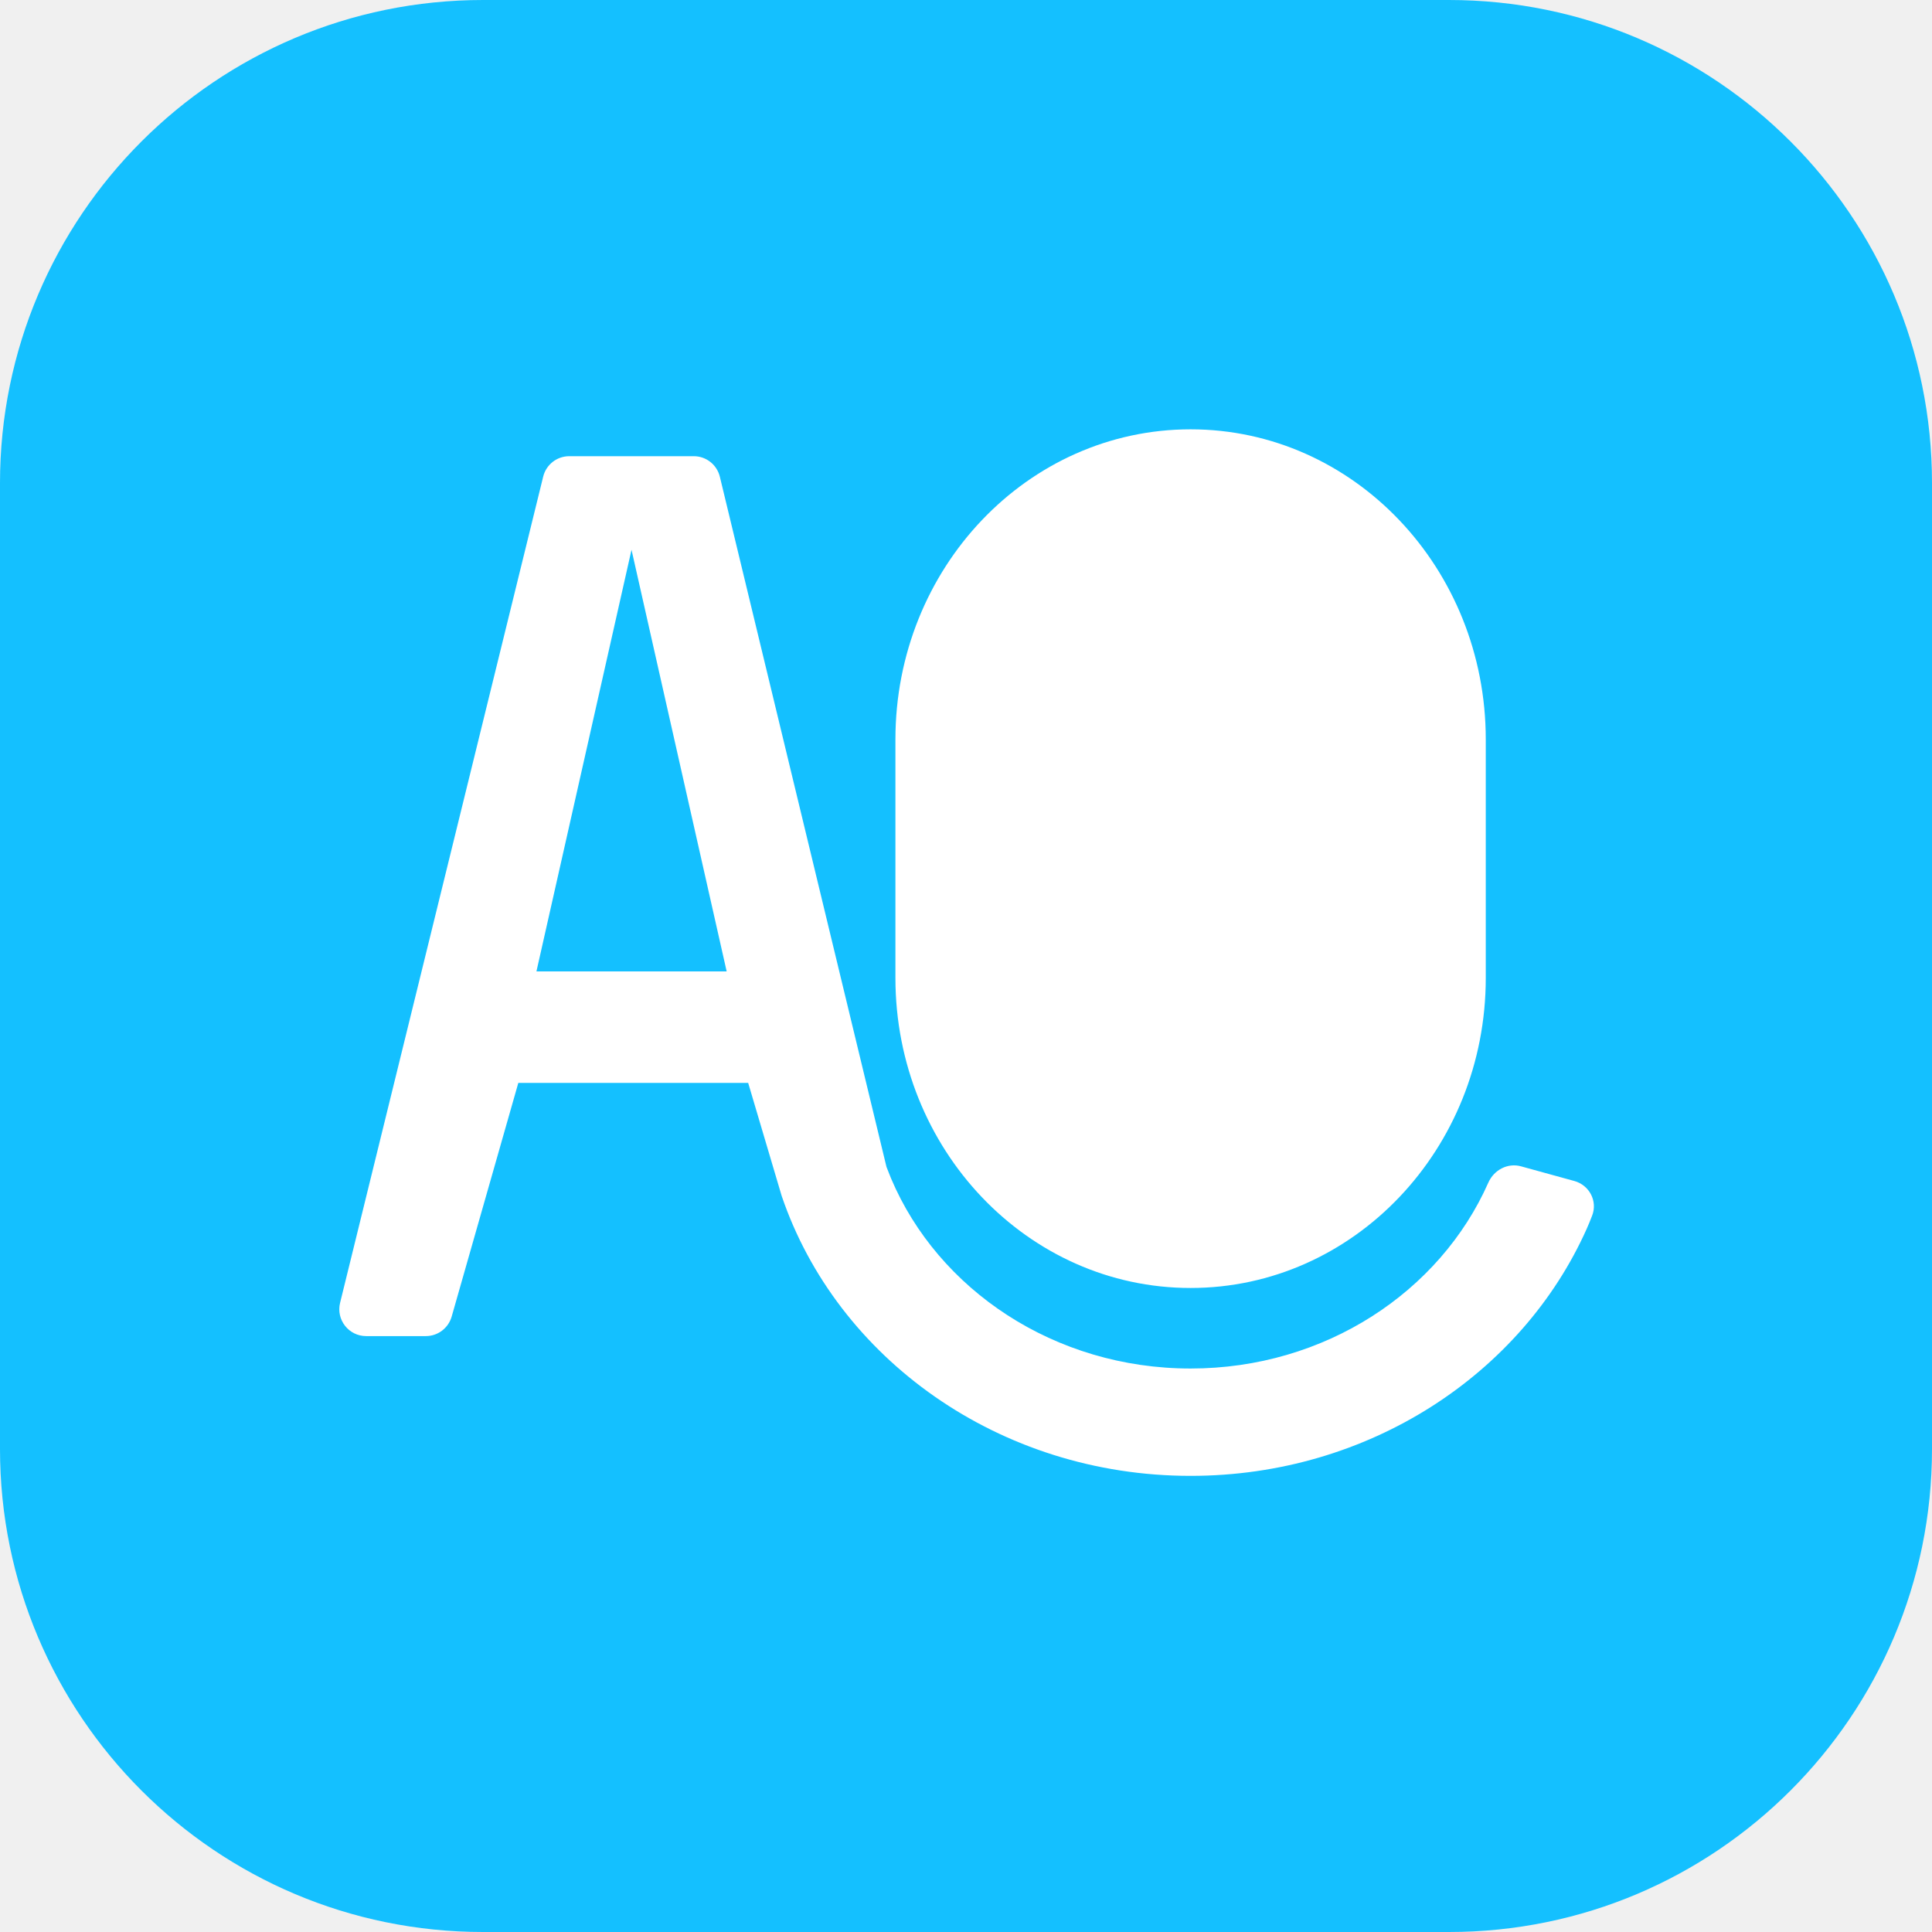
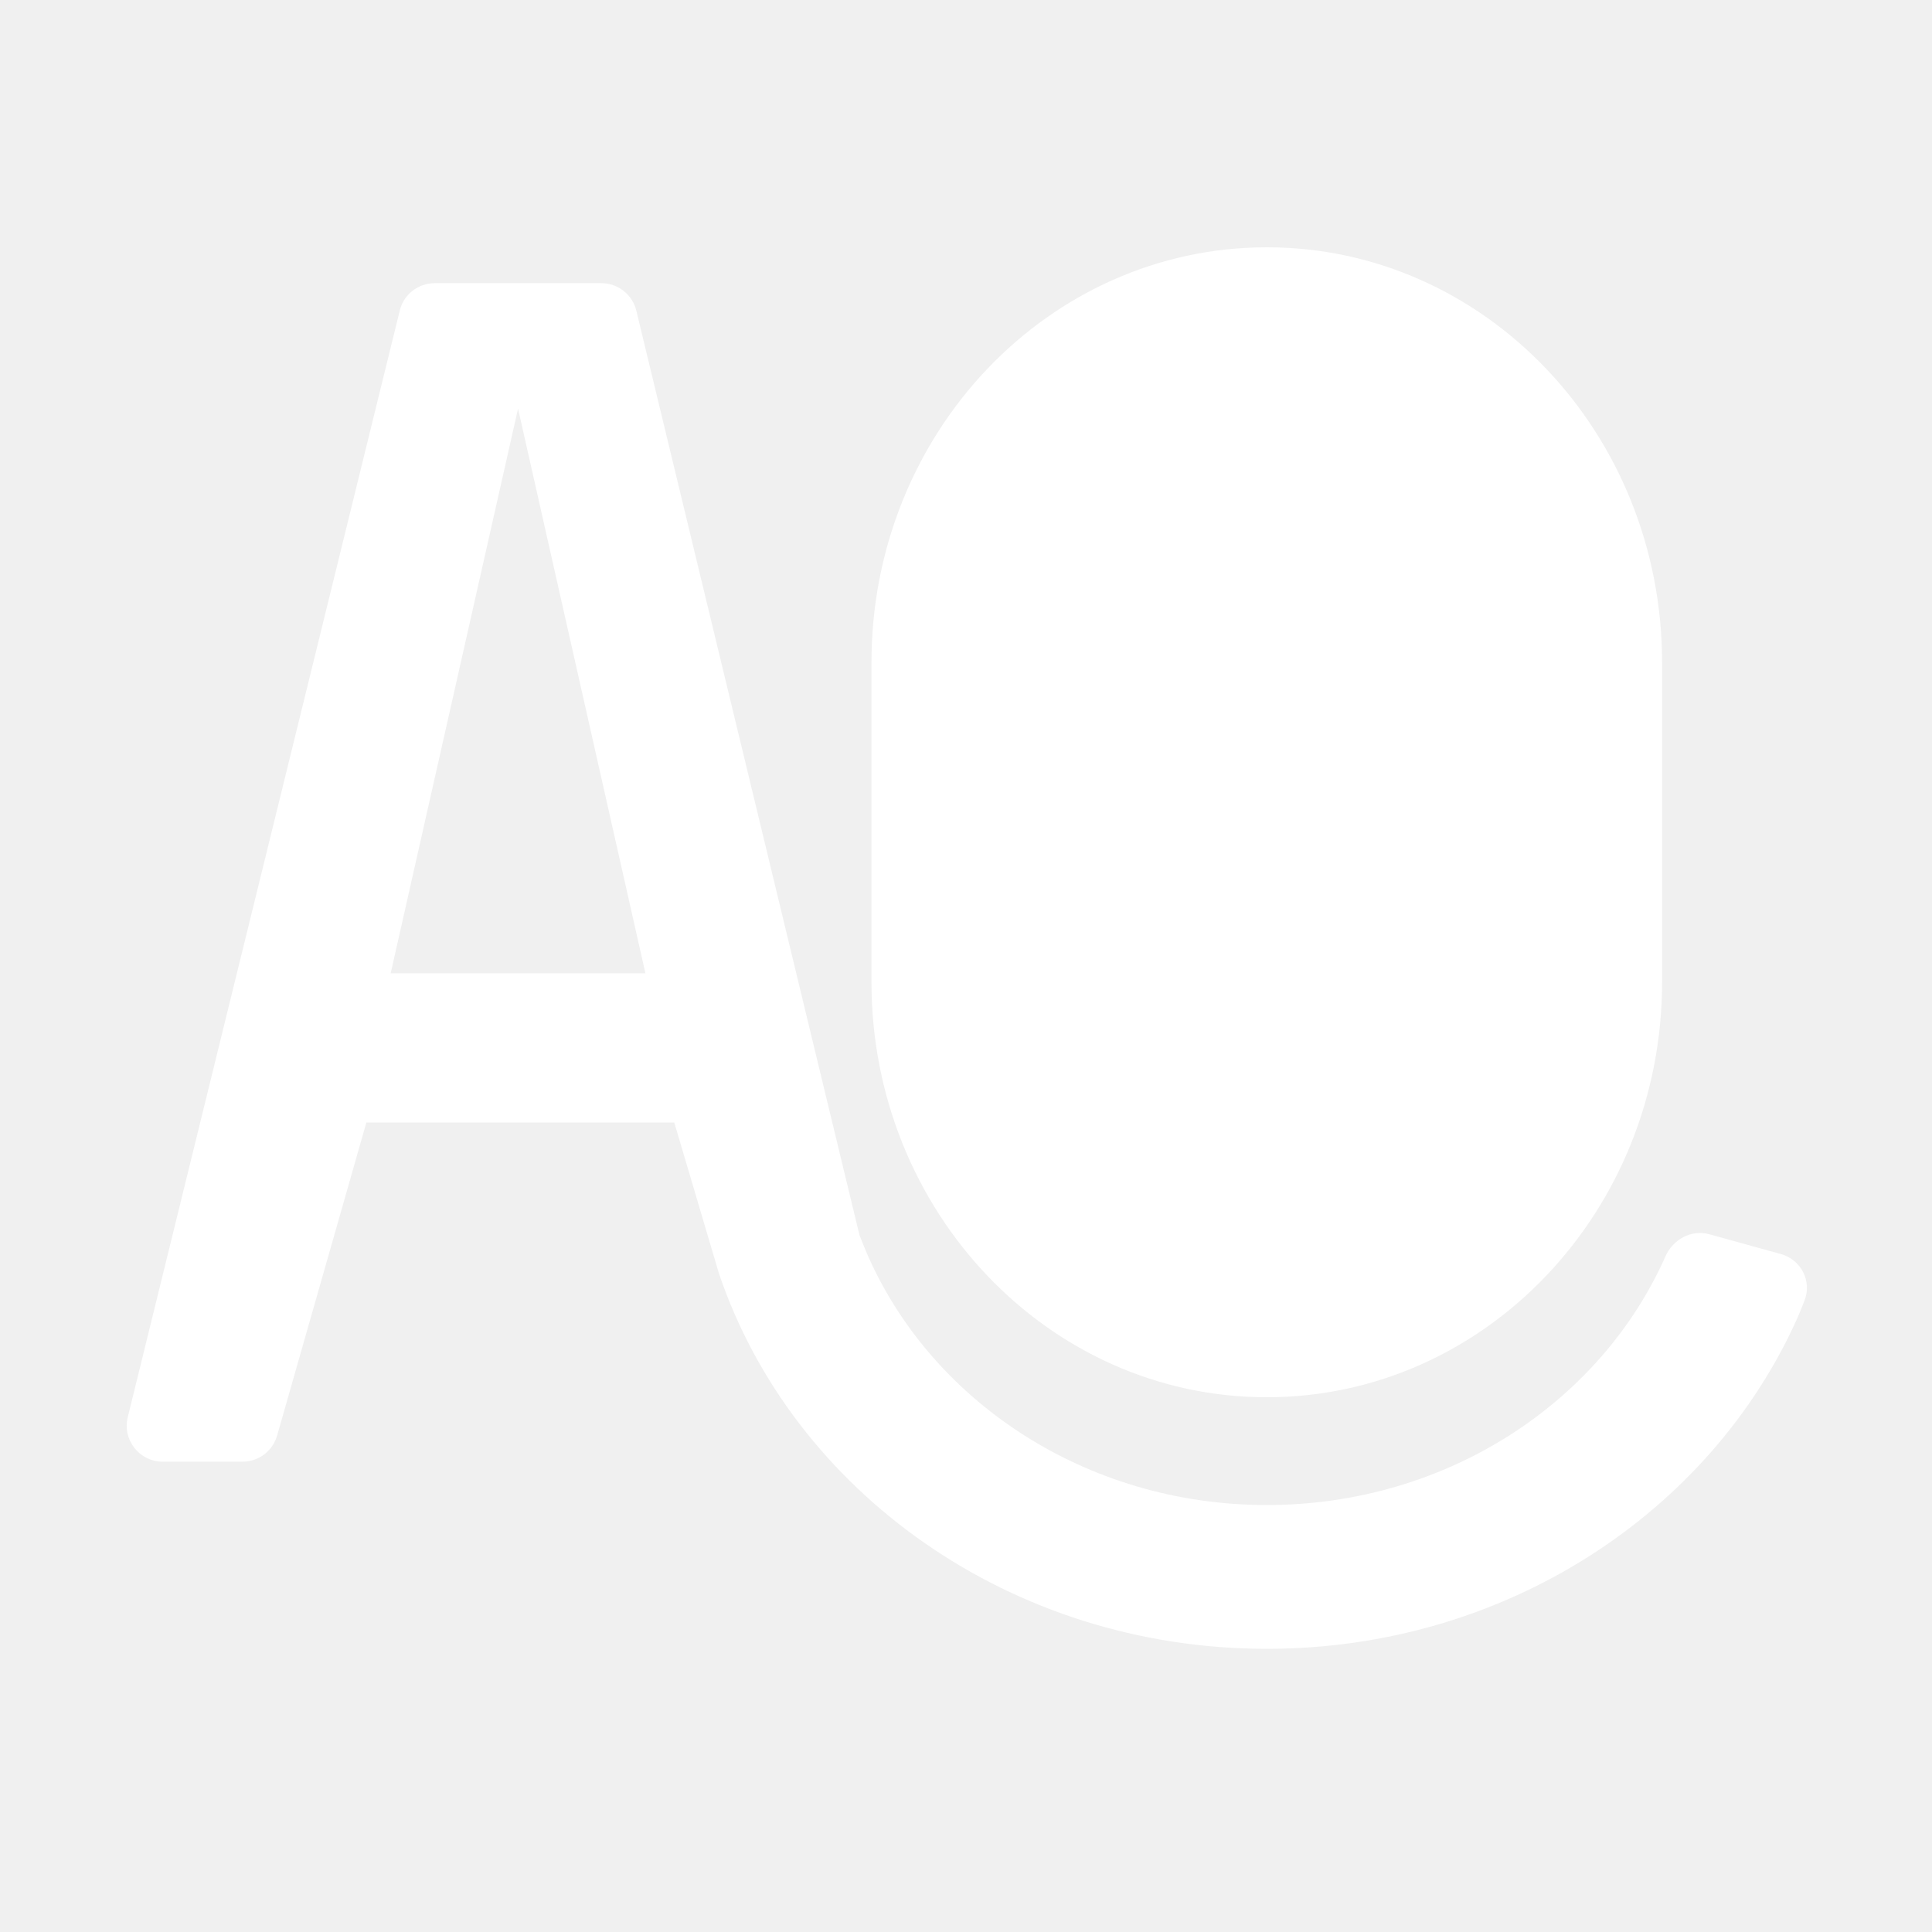
- <svg xmlns="http://www.w3.org/2000/svg" width="20" height="20" viewBox="0 0 32 32" fill="none">
-   <path d="M0 8C0 3.582 3.582 0 8 0H24C28.418 0 32 3.582 32 8V24C32 28.418 28.418 32 24 32H8C3.582 32 0 28.418 0 24V8Z" fill="#14C0FF" />
-   <g clip-path="url(#clip0_10330_2180)">
-     <path d="M9.429 7.556C9.224 7.556 9.046 7.695 8.997 7.894L5.633 21.579C5.564 21.859 5.776 22.13 6.065 22.13H7.053C7.252 22.13 7.426 21.998 7.481 21.807L8.585 17.936H12.392L12.946 19.805C13.859 22.496 16.547 24.445 19.72 24.445C22.673 24.445 25.206 22.757 26.28 20.355C26.308 20.294 26.339 20.216 26.371 20.134C26.464 19.894 26.325 19.63 26.076 19.561C26.035 19.55 25.997 19.539 25.966 19.531C25.645 19.442 25.388 19.372 25.193 19.318C24.971 19.257 24.744 19.378 24.651 19.589C23.851 21.396 21.945 22.667 19.72 22.667C17.467 22.667 15.54 21.363 14.759 19.519L14.683 19.328L11.923 7.896C11.874 7.696 11.696 7.556 11.491 7.556H9.429ZM19.72 7.111C17.02 7.111 14.831 9.411 14.831 12.247V16.198C14.831 19.034 17.02 21.333 19.72 21.333C22.42 21.333 24.609 19.034 24.609 16.198V12.247C24.609 9.411 22.42 7.111 19.72 7.111ZM10.46 9.106L12.036 16.09H8.885L10.46 9.106Z" fill="white" />
+ <svg xmlns="http://www.w3.org/2000/svg" width="14" height="14" viewBox="0 0 14 14" fill="none">
+   <g clip-path="url(#clip0_5275_4068)">
+     <path d="M3.15 2.052C3.03 2.052 2.925 2.134 2.897 2.25L0.926 10.269C0.885 10.433 1.01 10.592 1.179 10.592H1.758C1.874 10.592 1.976 10.514 2.008 10.403L2.655 8.134H4.886L5.21 9.229C5.745 10.806 7.32 11.948 9.18 11.948C10.91 11.948 12.394 10.959 13.024 9.552C13.04 9.516 13.058 9.47 13.077 9.422C13.131 9.282 13.05 9.127 12.904 9.087C12.88 9.08 12.857 9.074 12.839 9.069C12.652 9.017 12.501 8.976 12.387 8.944C12.257 8.908 12.124 8.98 12.069 9.103C11.6 10.162 10.483 10.906 9.18 10.906C7.86 10.906 6.731 10.142 6.273 9.062L6.228 8.95L4.611 2.251C4.583 2.135 4.478 2.052 4.358 2.052H3.15ZM9.18 1.792C7.598 1.792 6.315 3.139 6.315 4.801V7.116C6.315 8.778 7.598 10.125 9.18 10.125C10.762 10.125 12.044 8.778 12.044 7.116V4.801C12.044 3.139 10.762 1.792 9.18 1.792ZM3.754 2.961L4.677 7.053H2.831L3.754 2.961Z" fill="white" />
  </g>
  <defs>
-     <clipPath id="clip0_10330_2180">
-       <rect width="21.333" height="21.333" fill="white" transform="matrix(-1 0 0 1 26.6667 5.33337)" />
+     <clipPath id="clip0_5275_4068">
+       <rect width="12.5" height="12.5" fill="white" transform="matrix(-1 0 0 1 13.25 0.75)" />
    </clipPath>
  </defs>
</svg>
